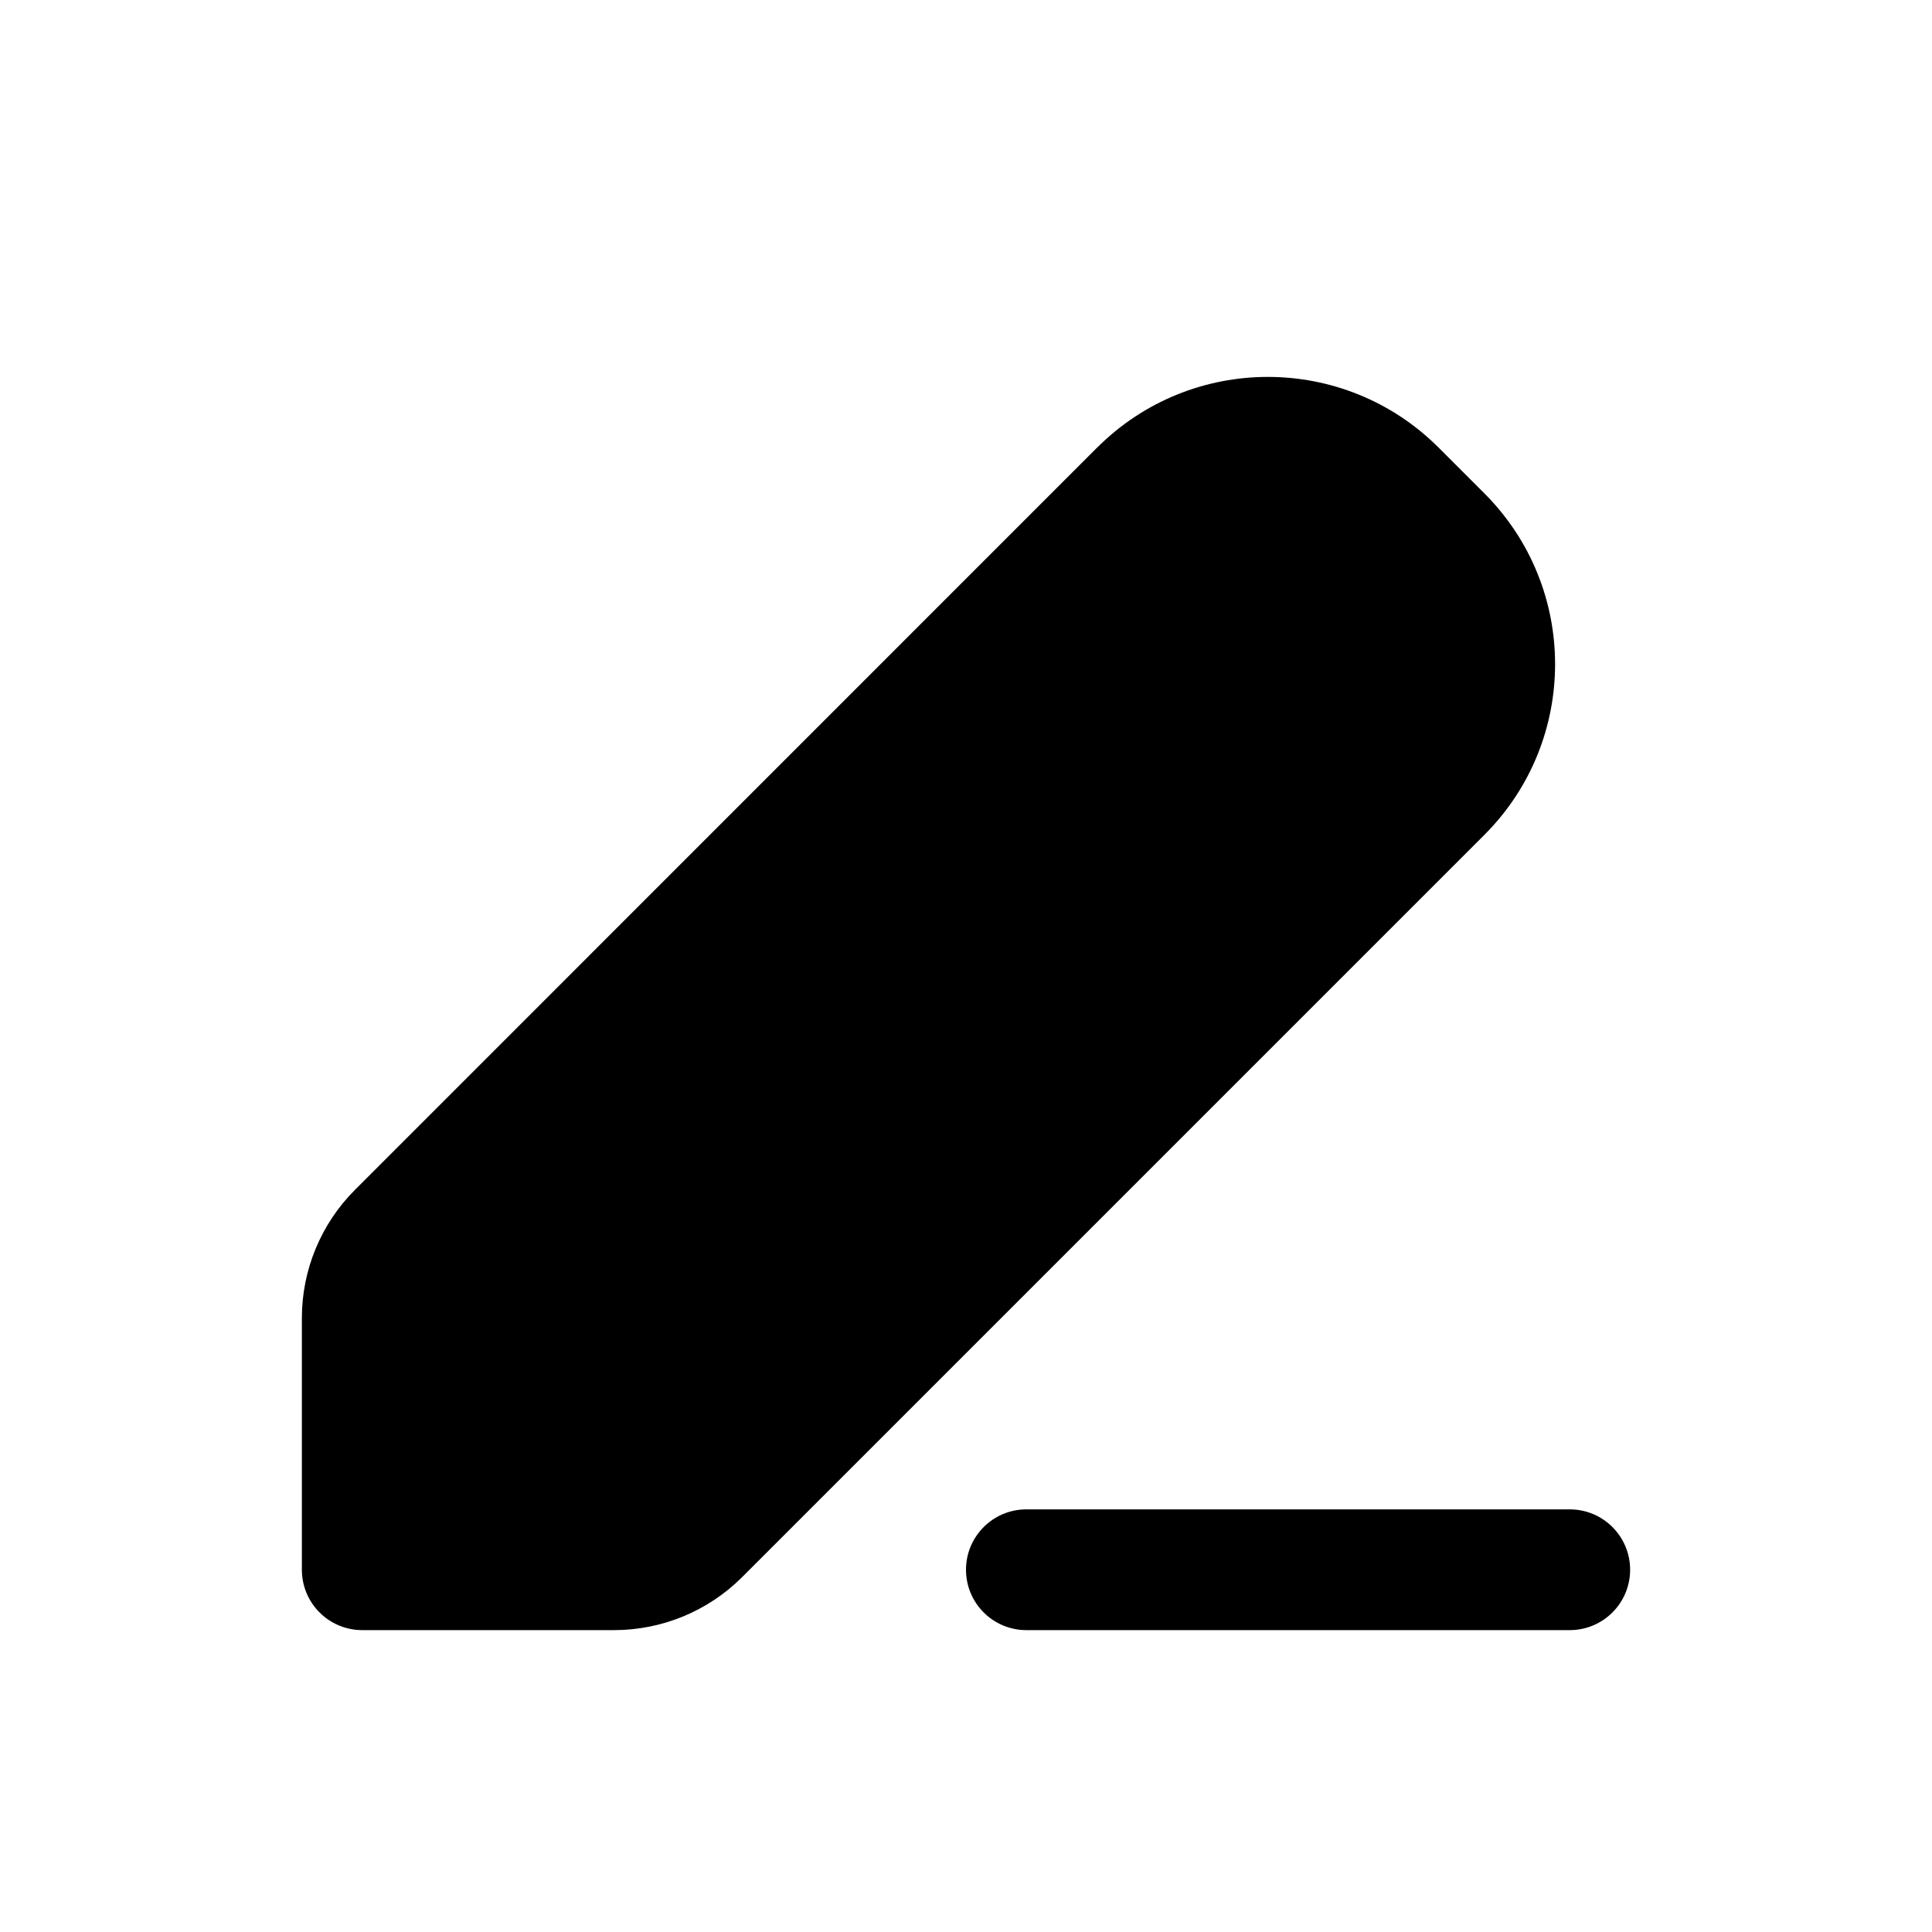
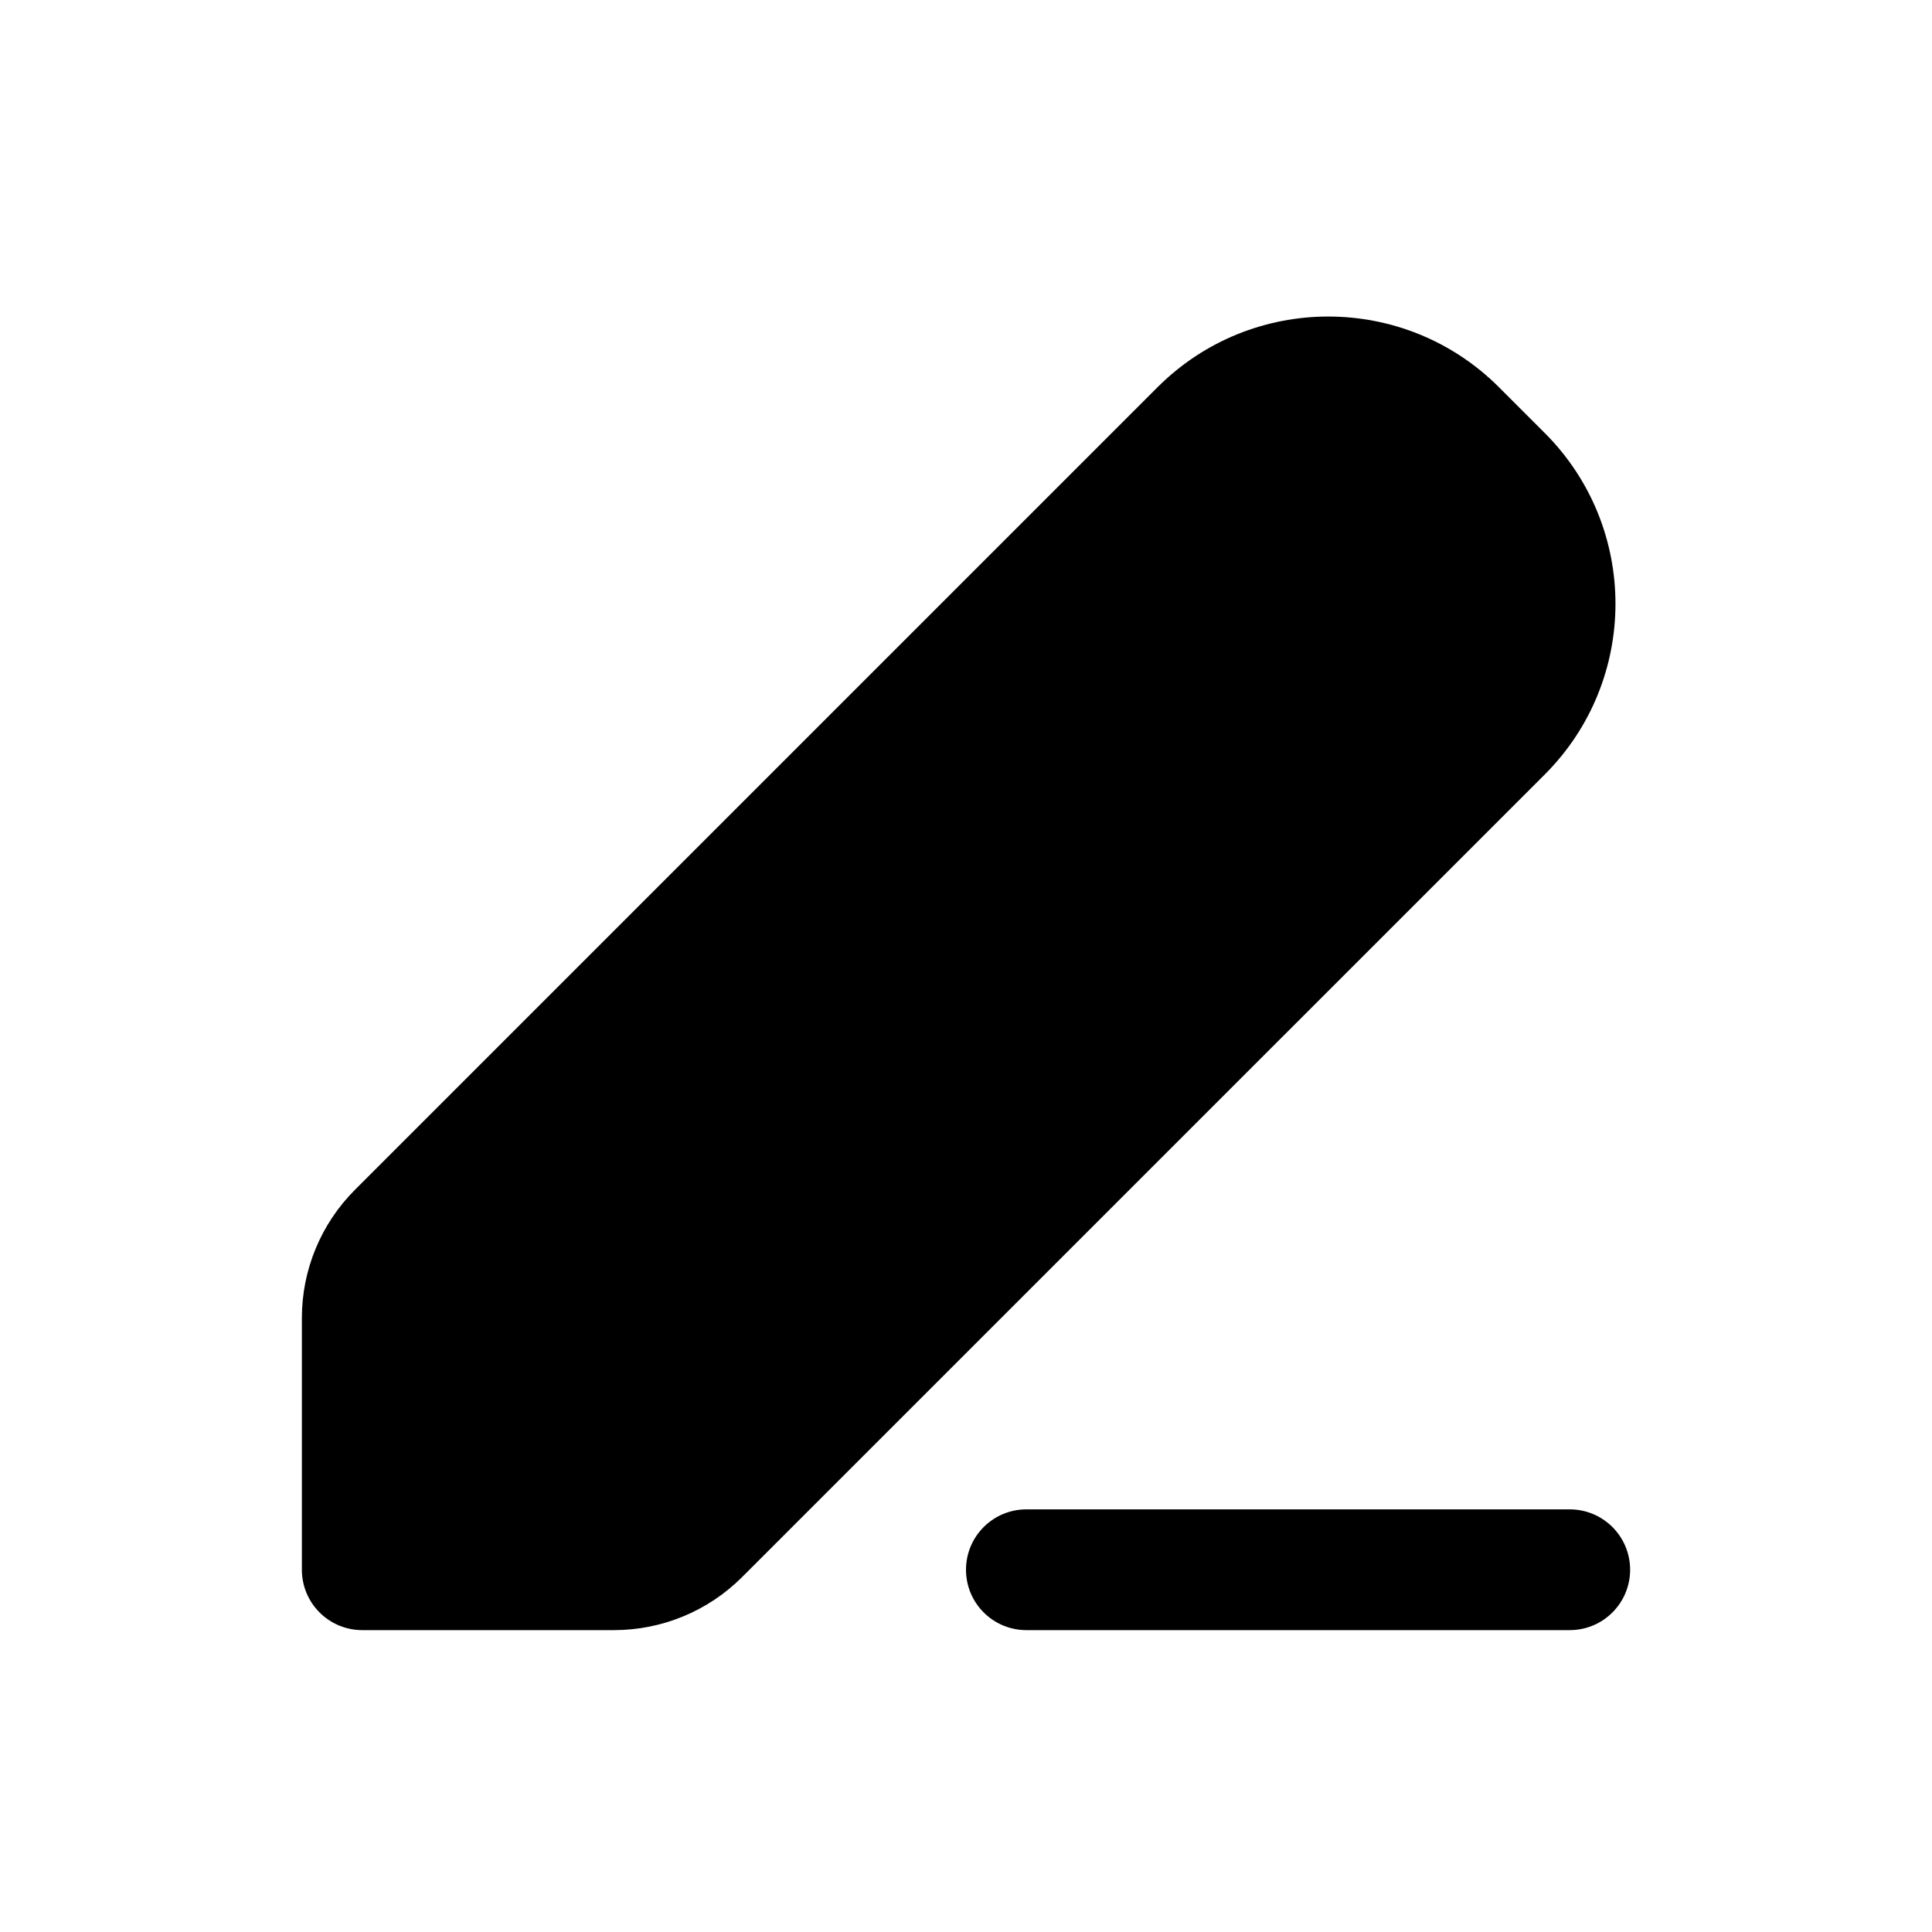
<svg xmlns="http://www.w3.org/2000/svg" width="32" height="32" fill="none">
-   <path d="M18.172 7.414a4 4 0 0 1 5.656 0l.758.758a4 4 0 0 1 0 5.656L12.293 26.121a3 3 0 0 1-2.121.879H6a1 1 0 0 1-1-1v-4.172a3 3 0 0 1 .879-2.12L18.172 7.413ZM17 25a1 1 0 1 0 0 2h9a1 1 0 1 0 0-2h-9Z" fill="#000" />
+   <path d="M24.828 6.414a4 4 0 0 0-5.656 0L5.879 19.707A3 3 0 0 0 5 21.828V26a1 1 0 0 0 1 1h4.172a3 3 0 0 0 2.12-.879l13.294-13.293a4 4 0 0 0 0-5.656l-.758-.758ZM16 26a1 1 0 0 1 1-1h9a1 1 0 1 1 0 2h-9a1 1 0 0 1-1-1Z" fill="#000" />
</svg>
